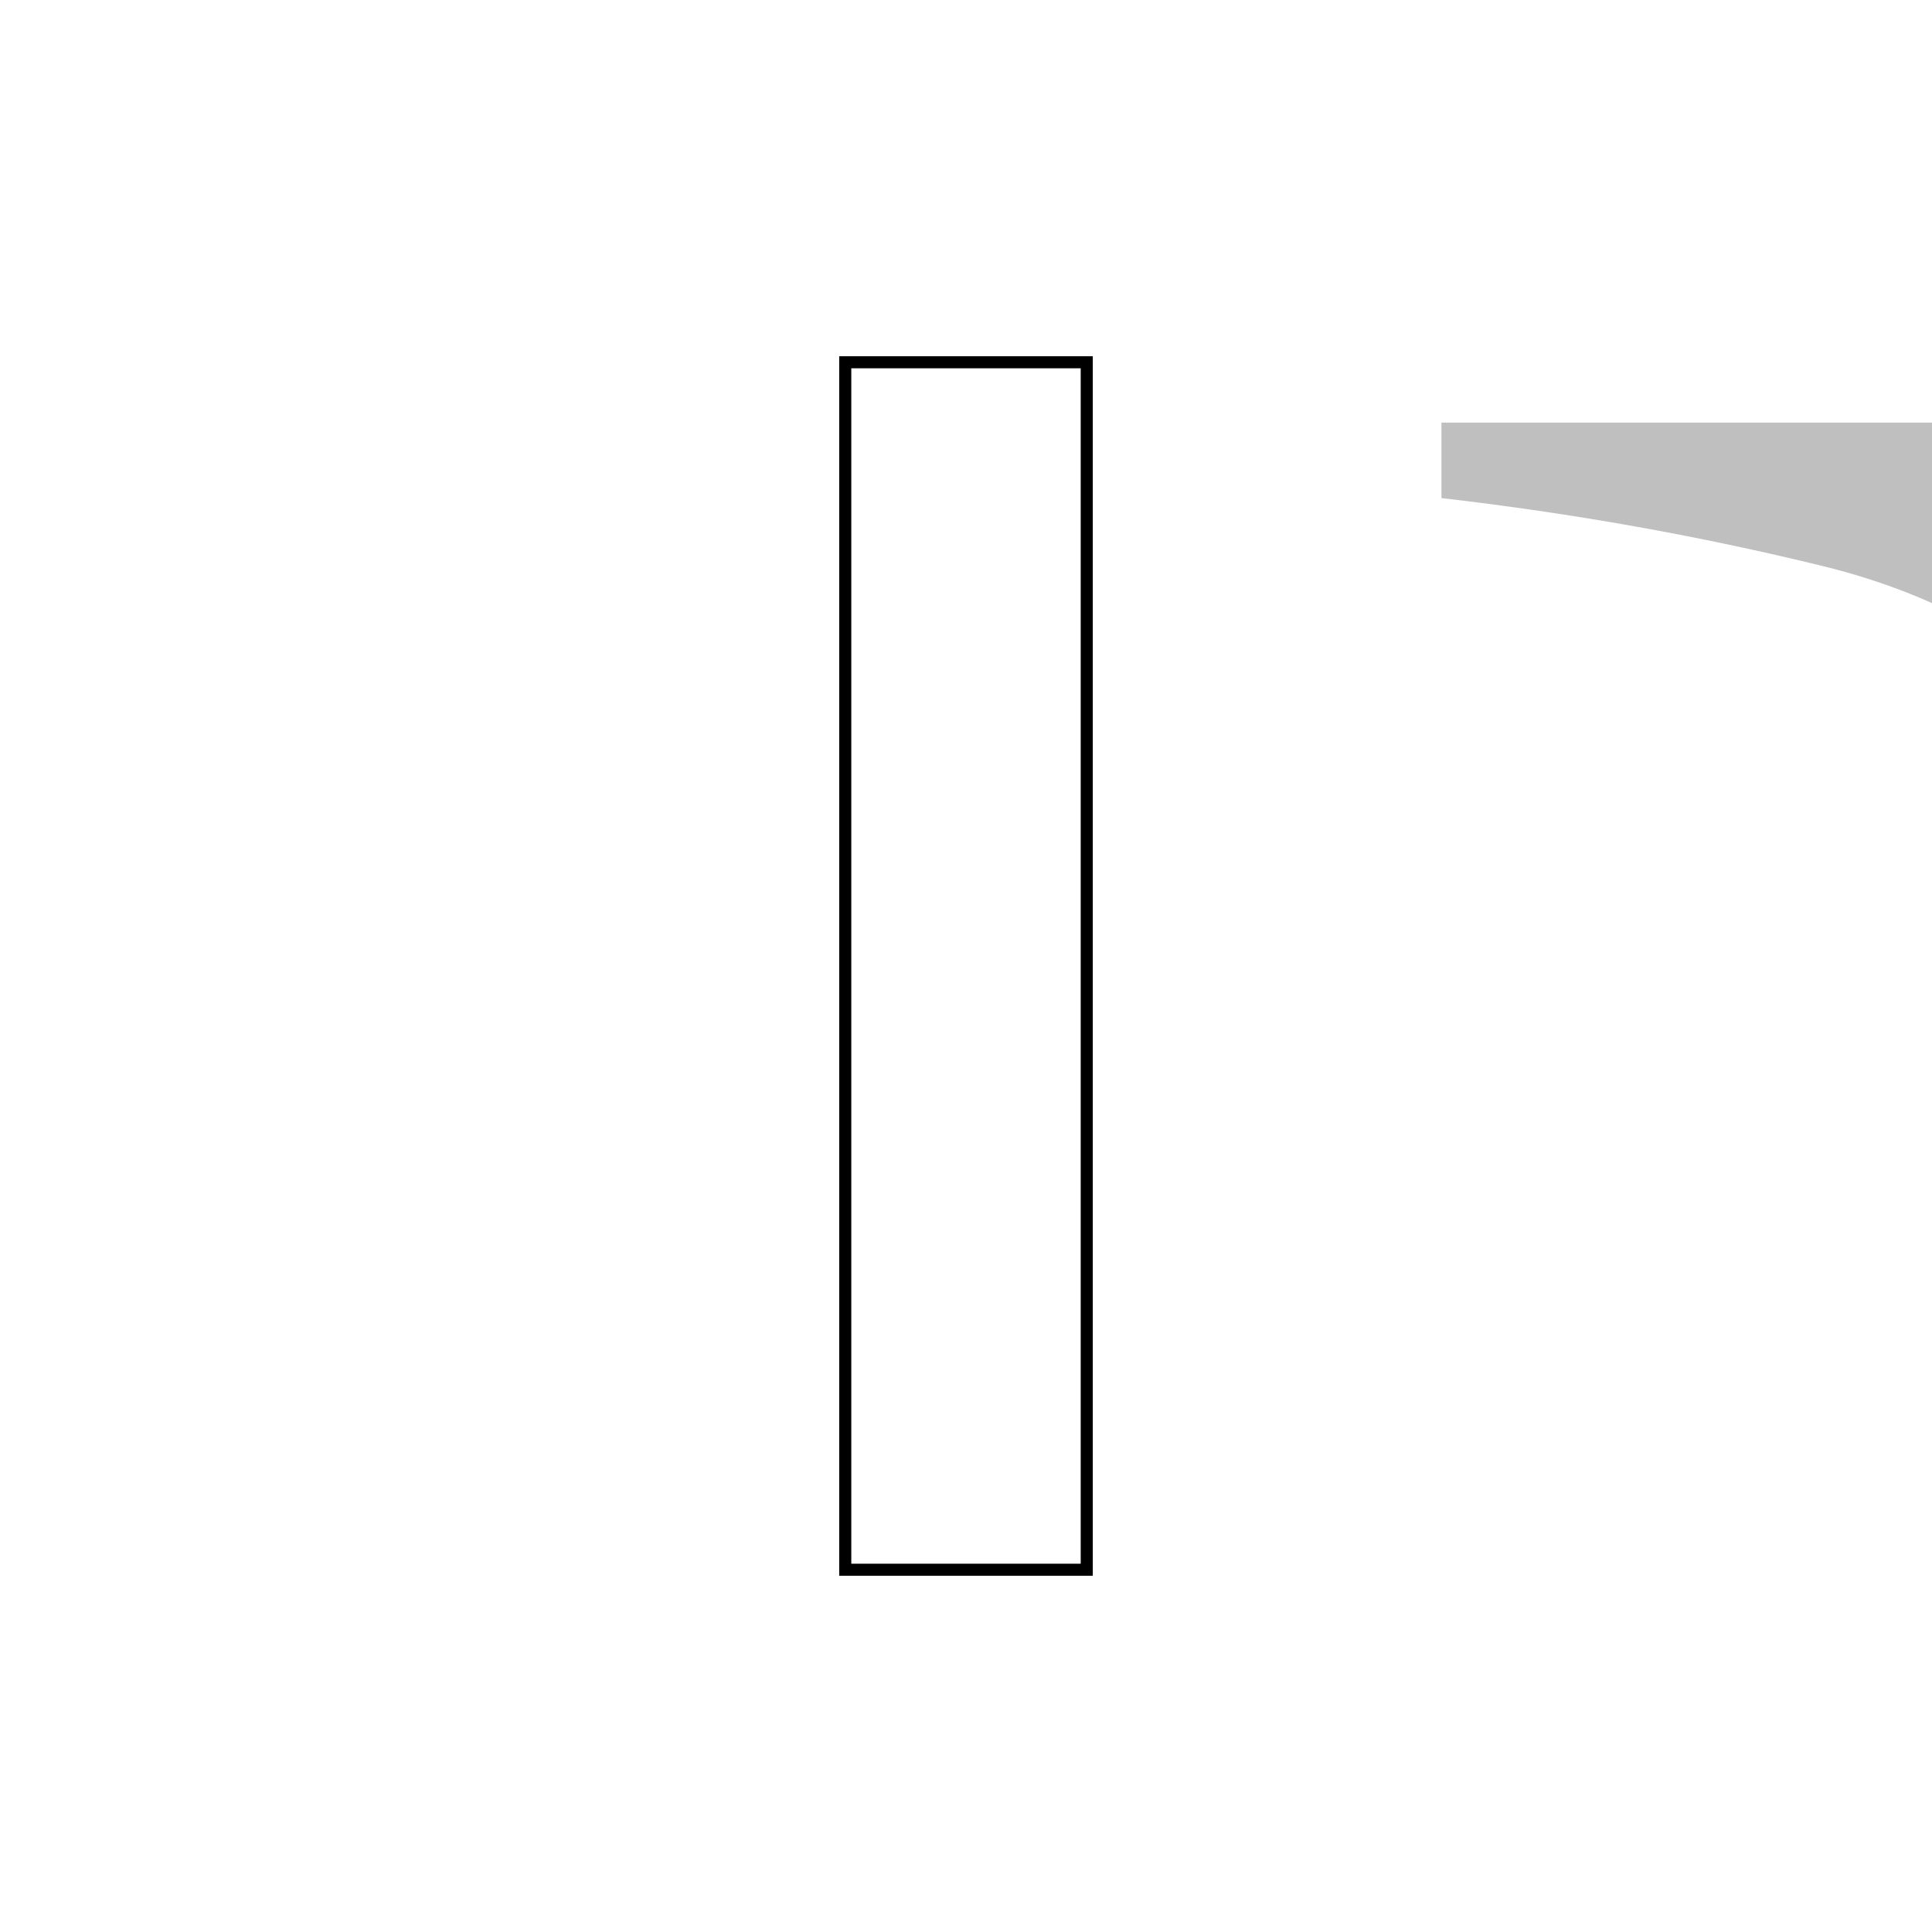
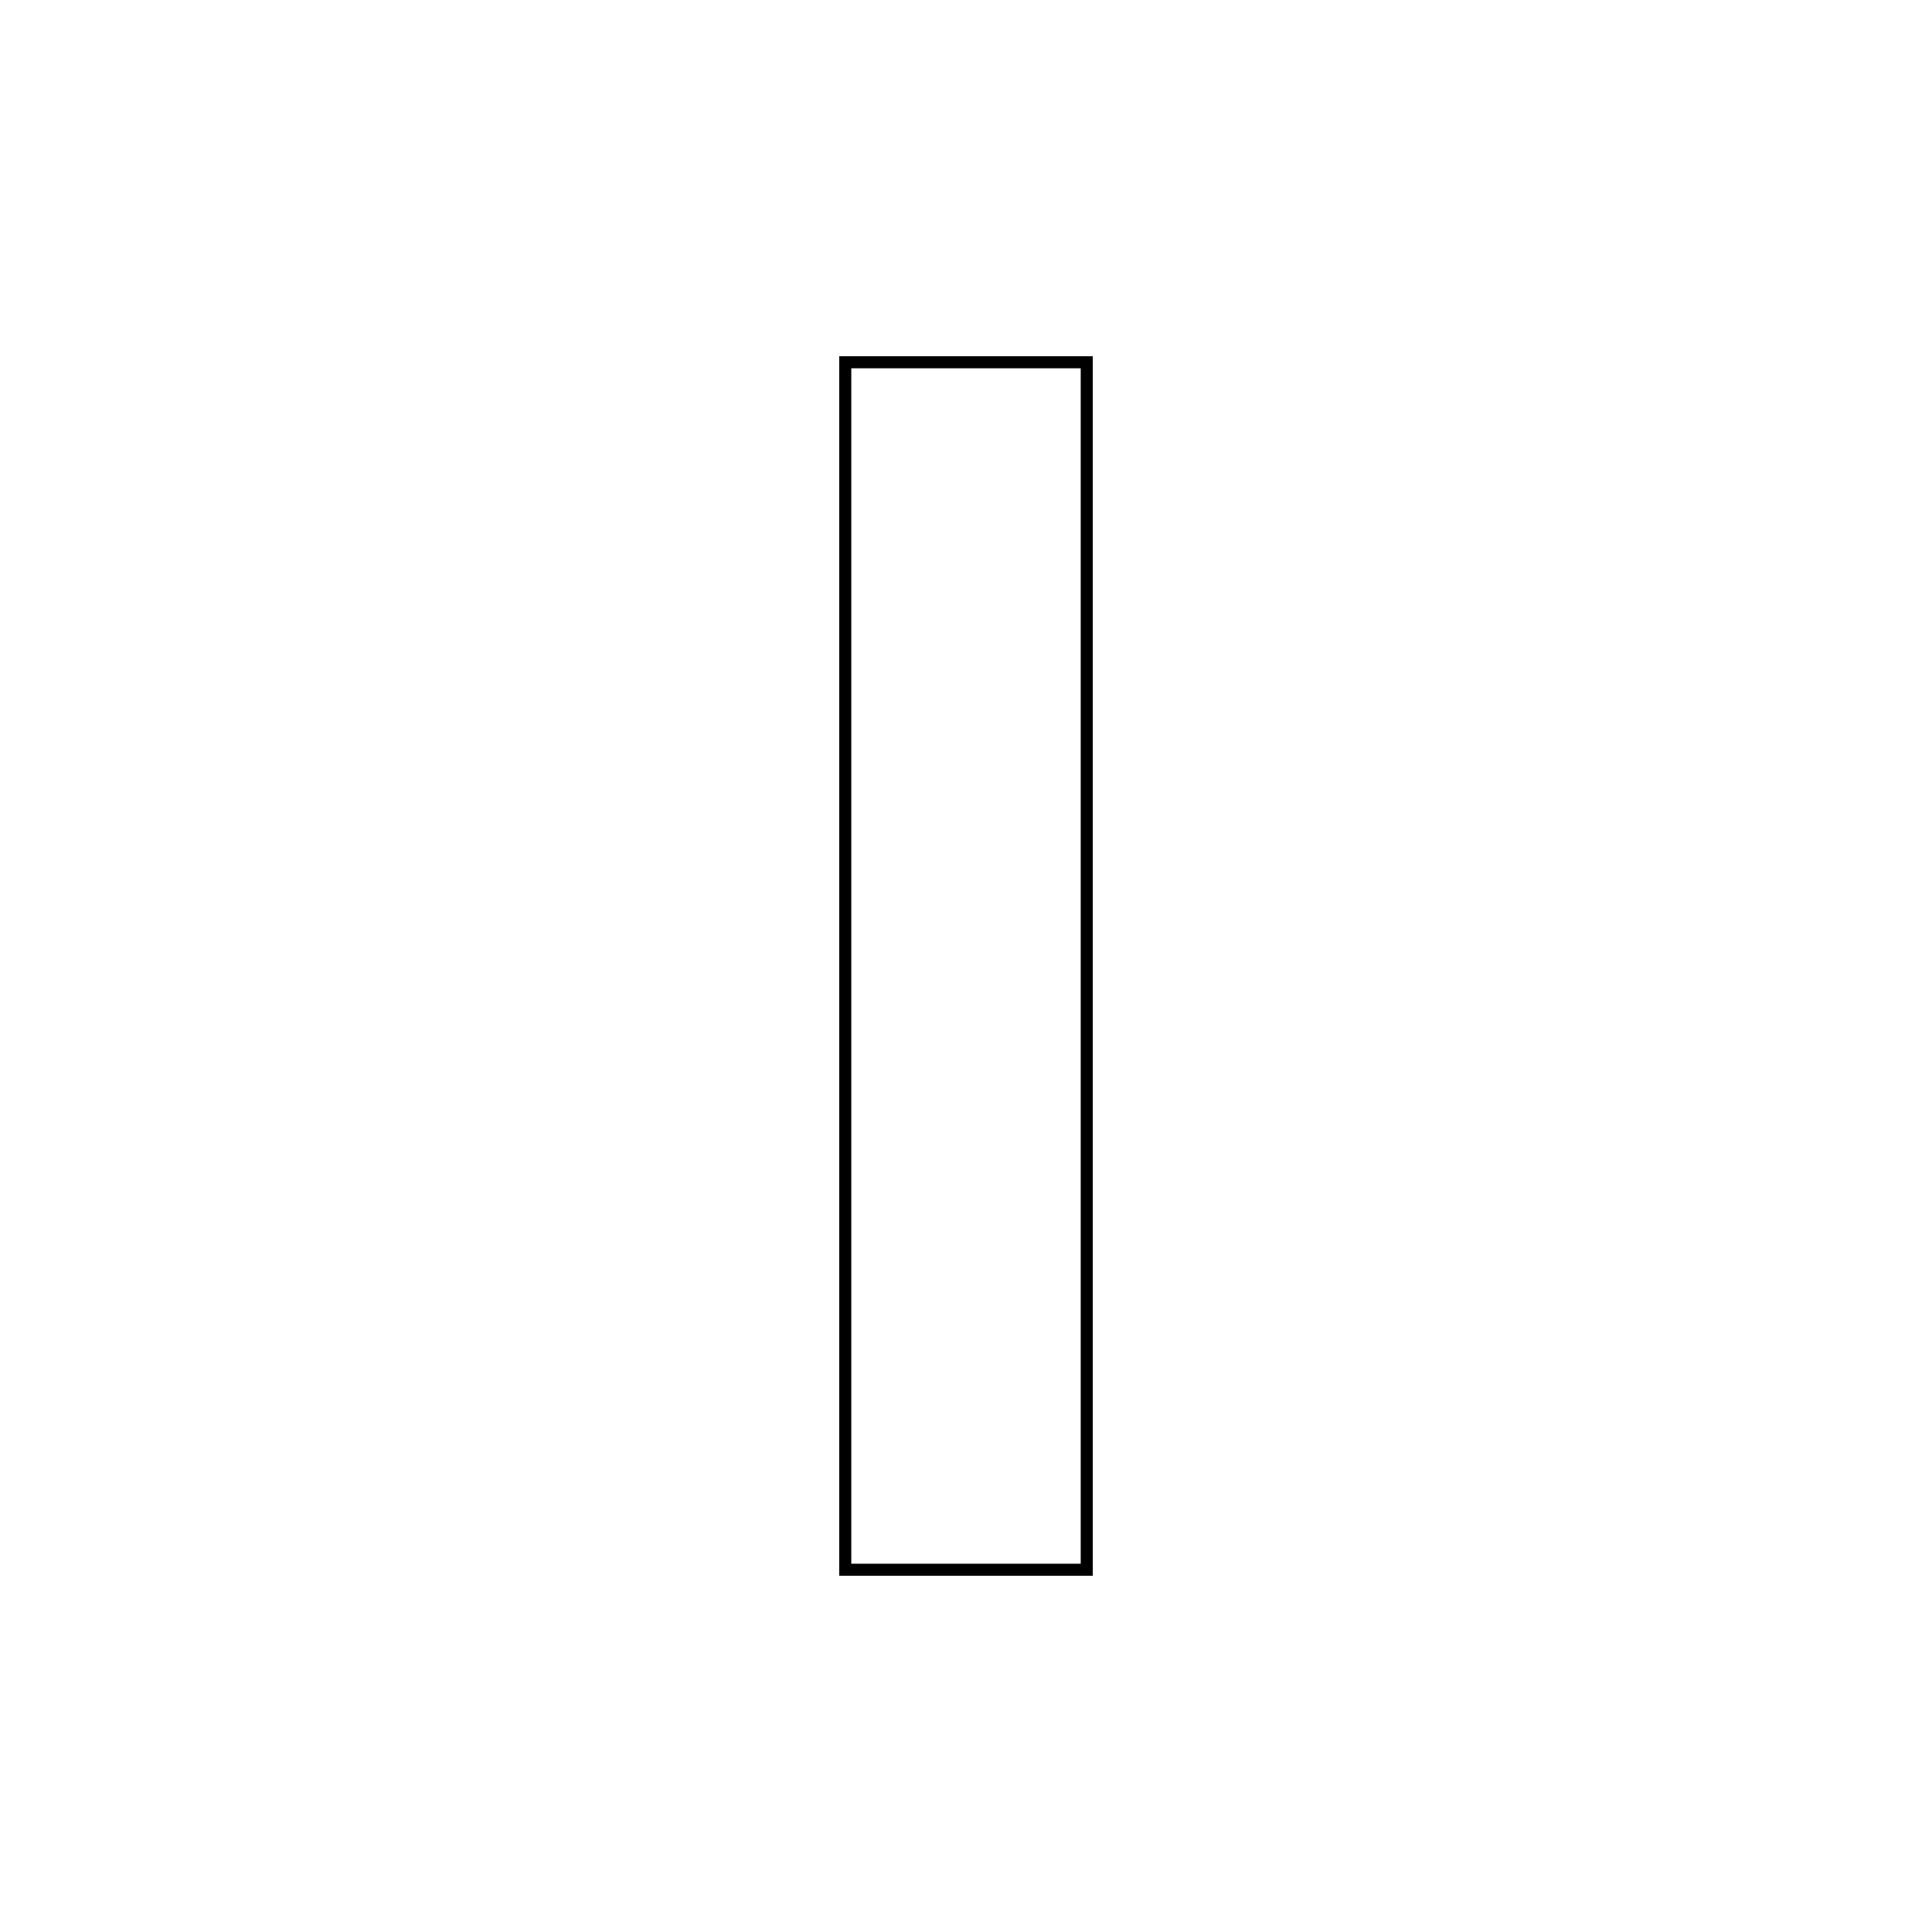
<svg xmlns="http://www.w3.org/2000/svg" width="1200" height="1200" viewBox="-40 -35 80 160">
-   <g id="reference" opacity="0.25" transform="matrix(1 0 -0 1 0 0)">
-     <g transform="matrix(1,0,0,1,-723.651,-447.875)">
-       <path d="M955.526,454.125L955.526,447.875L763.026,447.875L763.026,454.125C773.859,455.375 784.38,457.25 794.589,459.75C804.797,462.25 812.818,467.042 818.651,474.125C821.151,477.042 822.922,481.208 823.964,486.625C825.005,492.042 825.839,498.188 826.464,505.063C827.089,511.938 827.401,519.125 827.401,526.625L827.401,744.125C827.401,755.792 827.297,766.625 827.089,776.625C826.88,786.625 826.776,794.542 826.776,800.375C826.359,812.042 825.63,823.708 824.589,835.375C823.547,847.042 821.776,857.458 819.276,866.625C816.359,876.208 811.672,884.333 805.214,891C798.755,897.667 790.318,901 779.901,901C776.568,901 773.026,900.271 769.276,898.813C765.526,897.354 762.609,895.167 760.526,892.25L760.526,890.375C769.276,889.125 776.568,886.313 782.401,881.938C788.234,877.563 791.151,870.583 791.151,861C791.151,852.667 788.13,845.479 782.089,839.438C776.047,833.396 768.859,830.375 760.526,830.375C750.943,830.375 742.401,833.5 734.901,839.75C727.401,846 723.651,854.125 723.651,864.125C723.651,872.042 725.214,878.813 728.339,884.438C731.464,890.063 735.63,894.438 740.839,897.563C746.047,900.688 751.88,903.083 758.339,904.75C764.797,906.417 771.359,907.25 778.026,907.25C790.109,907.25 803.339,904.958 817.714,900.375C832.089,895.792 845.943,888.292 859.276,877.875C870.109,869.542 878.859,860.479 885.526,850.688C892.193,840.896 895.526,829.125 895.526,815.375L895.526,600.375C895.526,589.958 895.63,579.646 895.839,569.438C896.047,559.229 896.151,548.917 896.151,538.5C896.568,528.917 896.984,518.604 897.401,507.563C897.818,496.521 899.693,487.667 903.026,481C908.443,471 916.359,464.333 926.776,461C937.193,457.667 946.776,455.375 955.526,454.125Z" style="fill-rule:nonzero;" />
-     </g>
-   </g>
  <g id="glyph">
    <path d="M -10 -5 L -10 -3.413 L -10 -1.825 L -10 -0.238 L -10 1.349 L -10 2.937 L -10 4.524 L -10 6.111 L -10 7.698 L -10 9.286 L -10 10.873 L -10 12.46 L -10 14.048 L -10 15.635 L -10 17.222 L -10 18.809 L -10 20.397 L -10 21.984 L -10 23.571 L -10 25.159 L -10 26.746 L -10 28.333 L -10 29.921 L -10 31.508 L -10 33.095 L -10 34.682 L -10 36.27 L -10 37.857 L -10 39.444 L -10 41.032 L -10 42.619 L -10 44.206 L -10 45.794 L -10 47.381 L -10 48.968 L -10 50.556 L -10 52.143 L -10 53.73 L -10 55.318 L -10 56.905 L -10 58.492 L -10 60.079 L -10 61.667 L -10 63.254 L -10 64.841 L -10 66.429 L -10 68.016 L -10 69.603 L -10 71.191 L -10 72.778 L -10 74.365 L -10 75.952 L -10 77.54 L -10 79.127 L -10 80.714 L -10 82.302 L -10 83.889 L -10 85.476 L -10 87.064 L -10 88.651 L -10 90.238 L -10 91.825 L -10 93.413 L -10 95 L 10 95 L 10 93.413 L 10 91.825 L 10 90.238 L 10 88.651 L 10 87.064 L 10 85.476 L 10 83.889 L 10 82.302 L 10 80.714 L 10 79.127 L 10 77.54 L 10 75.952 L 10 74.365 L 10 72.778 L 10 71.191 L 10 69.603 L 10 68.016 L 10 66.429 L 10 64.841 L 10 63.254 L 10 61.667 L 10 60.079 L 10 58.492 L 10 56.905 L 10 55.318 L 10 53.73 L 10 52.143 L 10 50.556 L 10 48.968 L 10 47.381 L 10 45.794 L 10 44.206 L 10 42.619 L 10 41.032 L 10 39.444 L 10 37.857 L 10 36.27 L 10 34.682 L 10 33.095 L 10 31.508 L 10 29.921 L 10 28.333 L 10 26.746 L 10 25.159 L 10 23.571 L 10 21.984 L 10 20.397 L 10 18.809 L 10 17.222 L 10 15.635 L 10 14.048 L 10 12.46 L 10 10.873 L 10 9.286 L 10 7.698 L 10 6.111 L 10 4.524 L 10 2.937 L 10 1.349 L 10 -0.238 L 10 -1.825 L 10 -3.413 L 10 -5 L -10 -5 Z" fill="none" stroke="black" stroke-width="1" />
  </g>
</svg>
